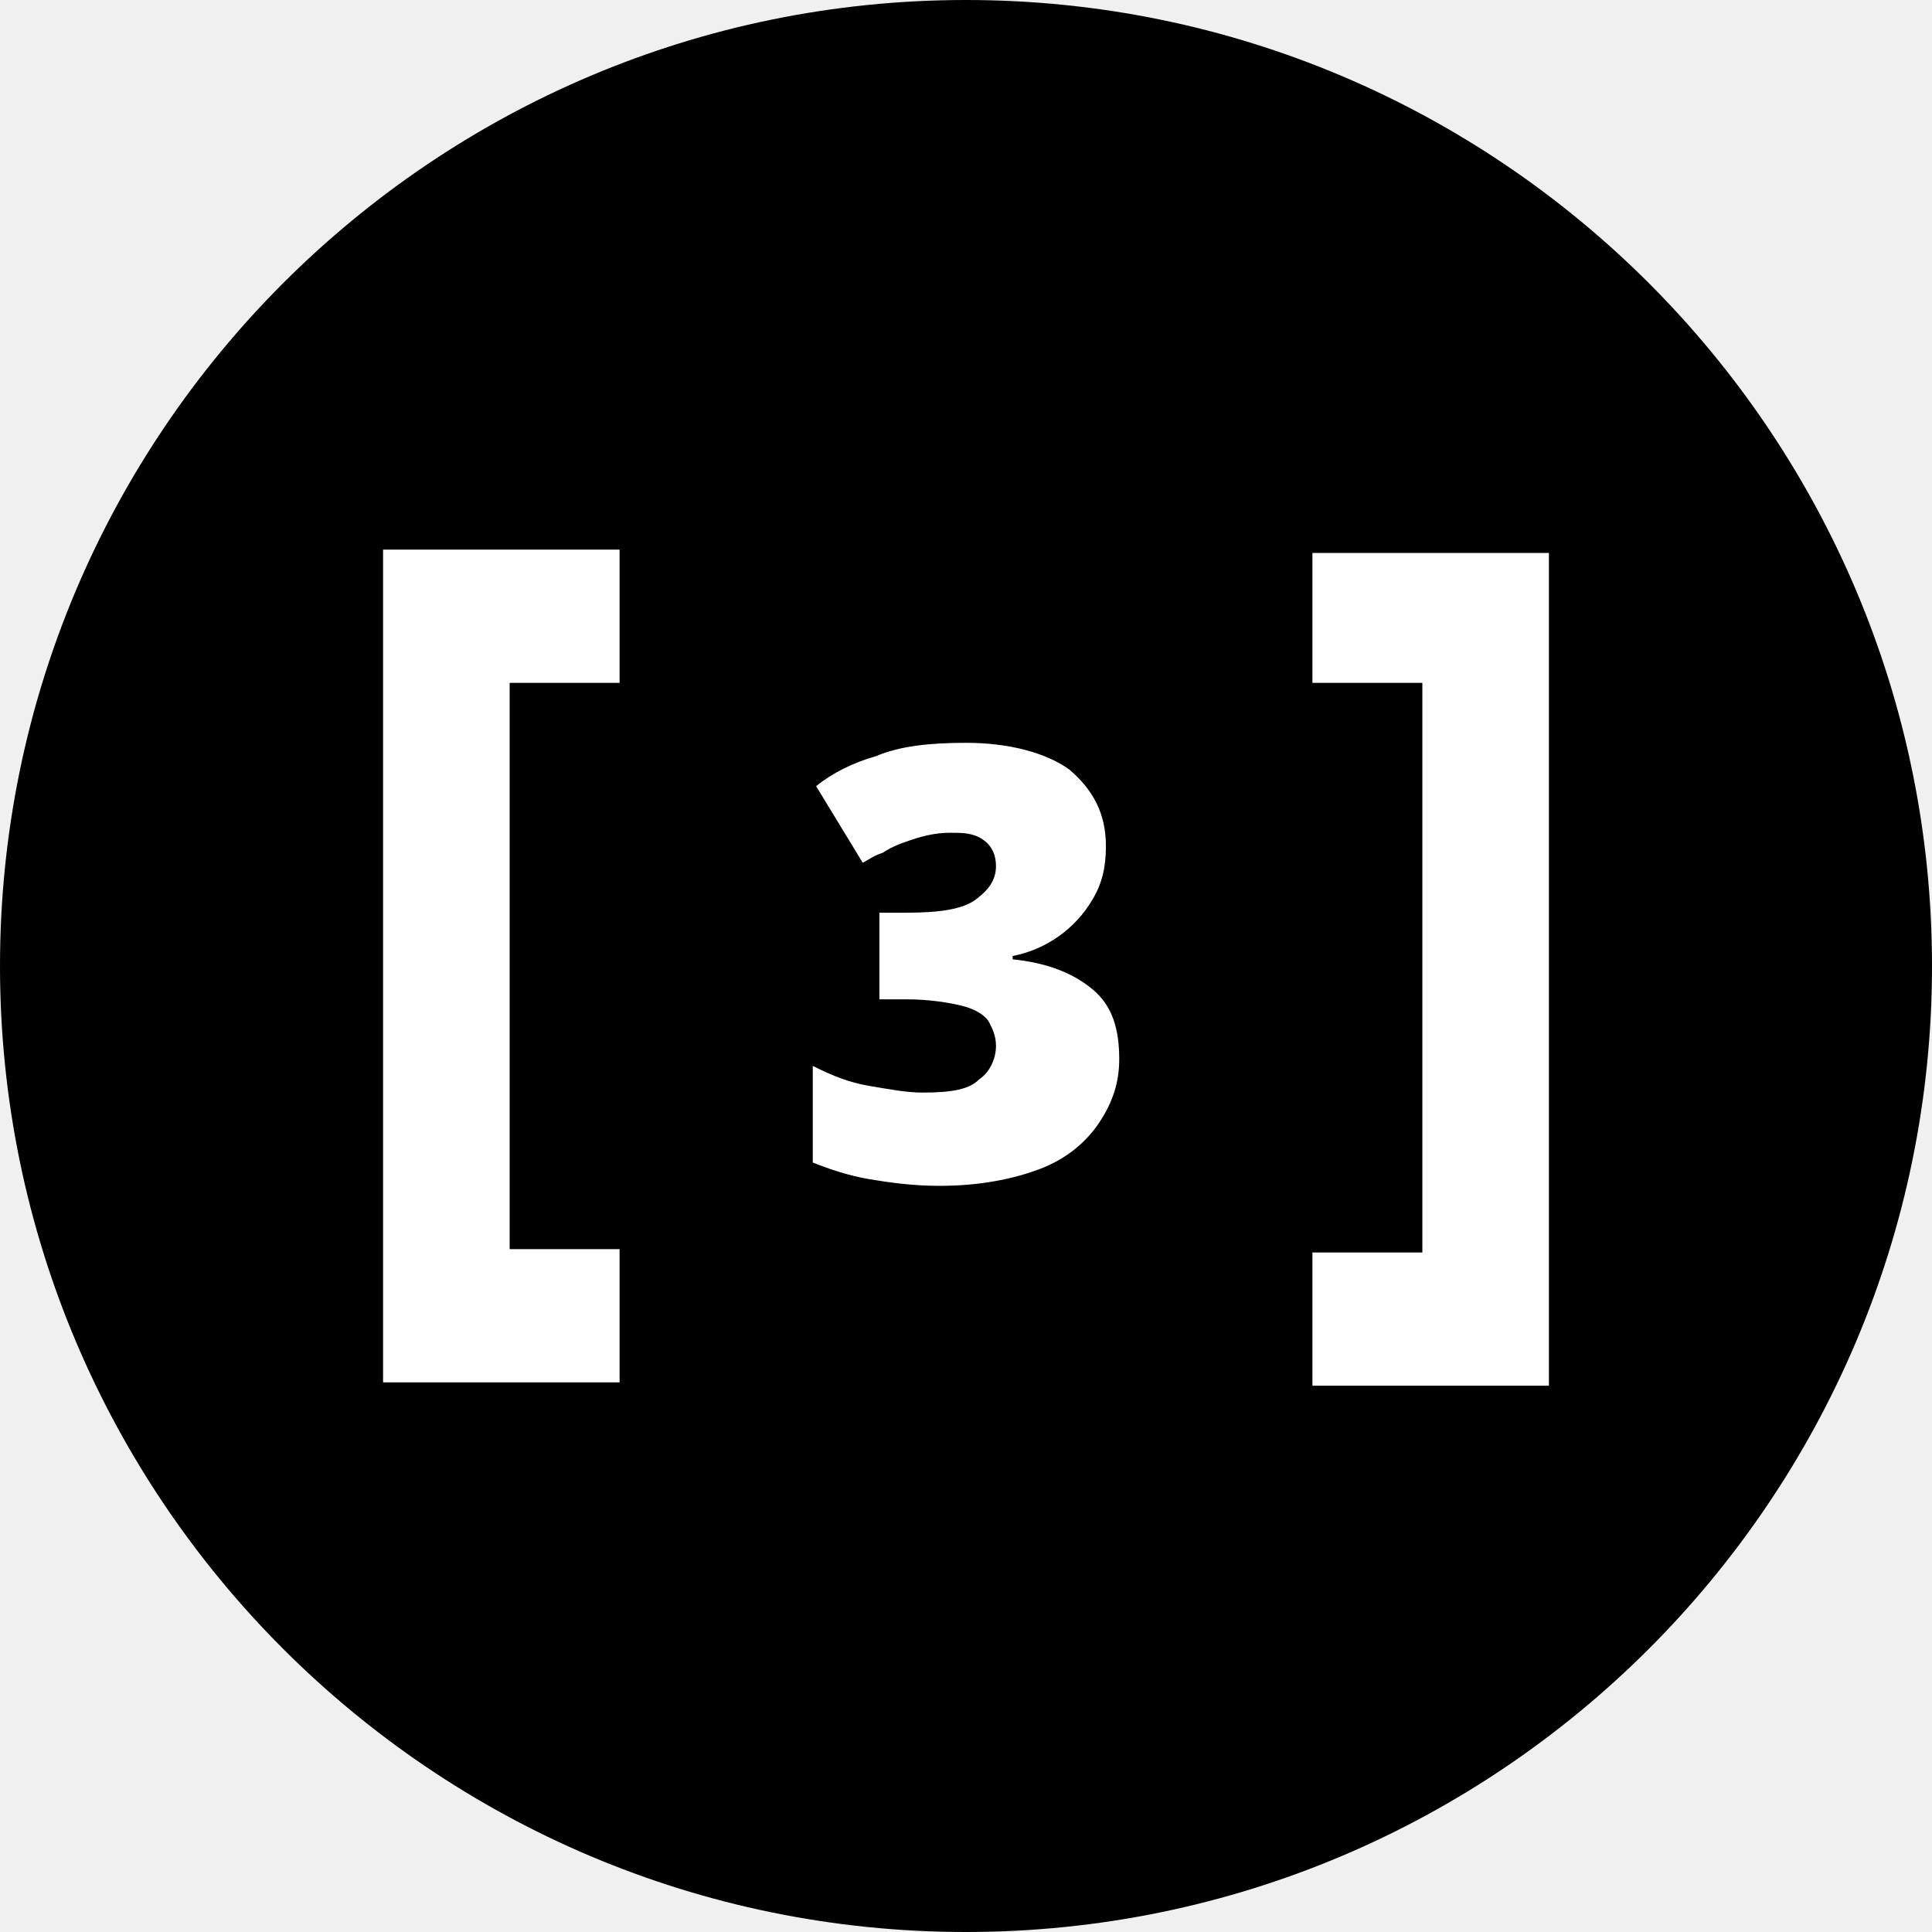
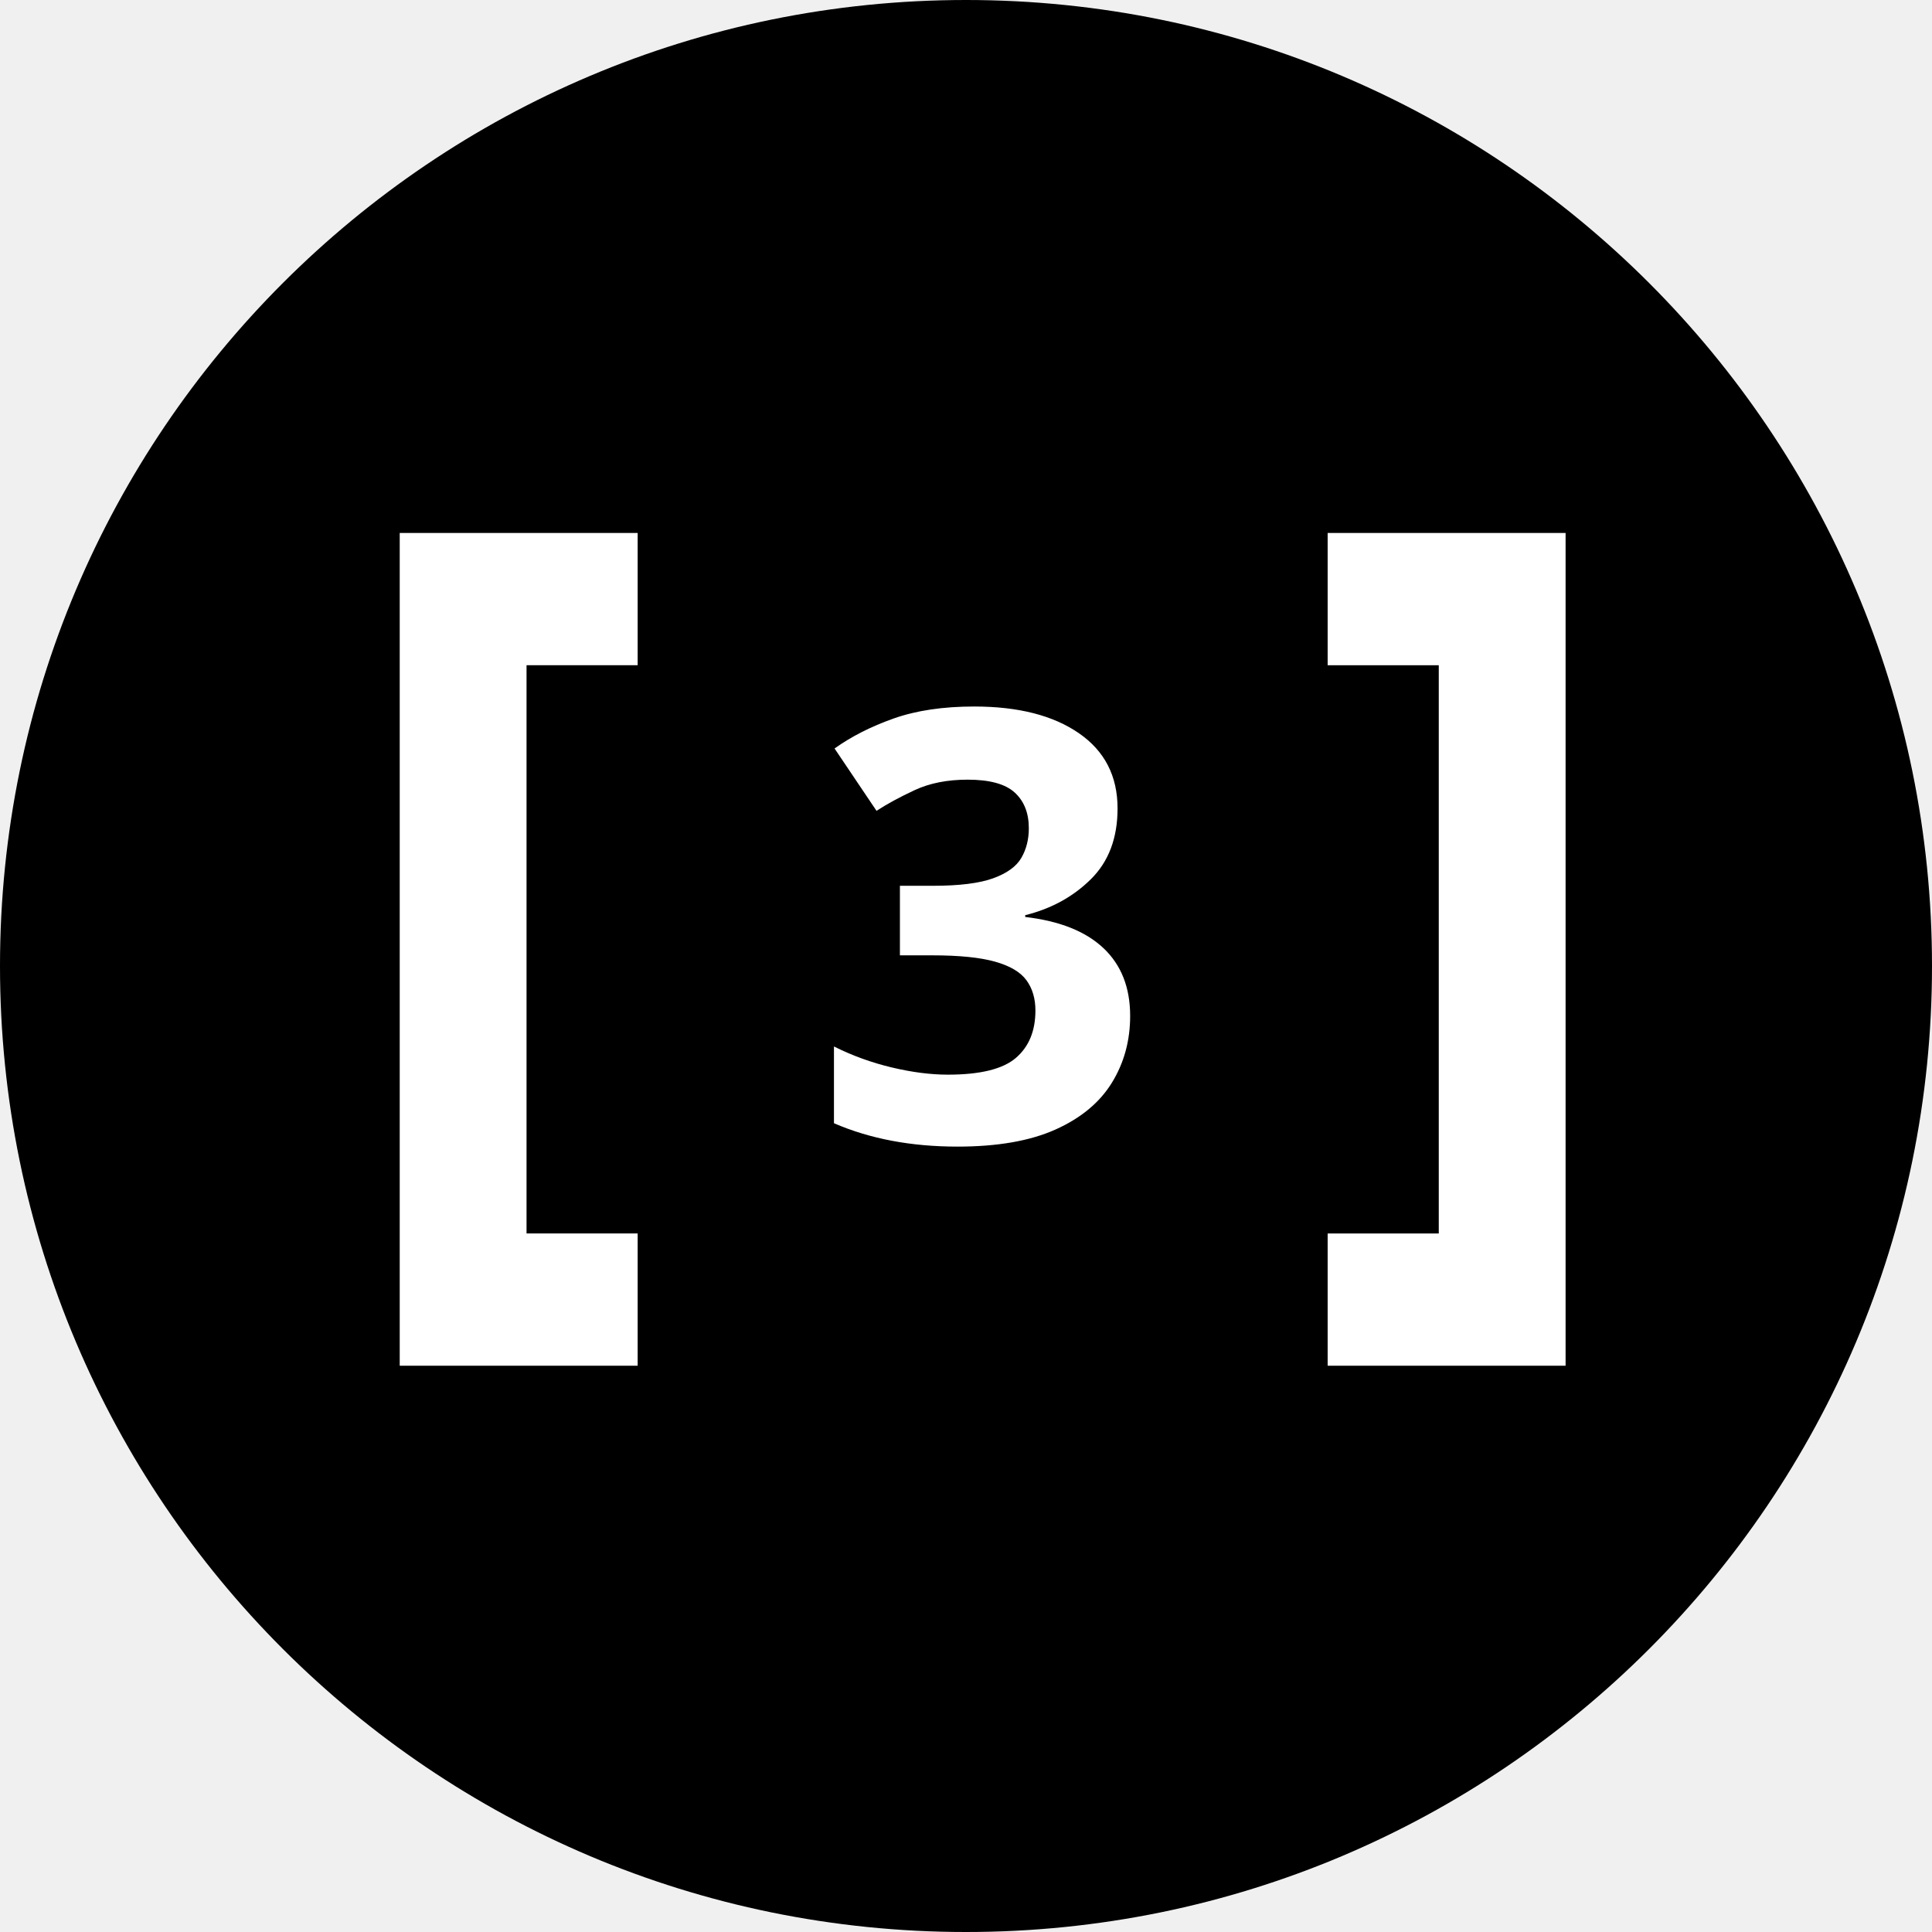
- <svg xmlns="http://www.w3.org/2000/svg" viewBox="0 0 58 58">
-   <path d="M29 58c16 0 29-13 29-29S45 0 29 0 0 13 0 29s13 29 29 29z" />
-   <path fill="#fff" d="M39.4 16.5v4h3.3v17.1h-3.3v4h7.1v-25h-7.1z" />
-   <path fill="#fff" d="M11.5 16.5v25h7.1v-4h-3.3v-17h3.3v-4h-7.1z" />
-   <path fill="#fff" d="M33.2 25.4c0 .6-.1 1.1-.4 1.6a3.57 3.57 0 01-2.4 1.7v.1c1 .1 1.8.4 2.4.9.6.5.8 1.2.8 2.1 0 .7-.2 1.3-.6 1.9-.4.6-1 1.1-1.8 1.4s-1.8.5-3 .5c-.8 0-1.5-.1-2.1-.2-.6-.1-1.2-.3-1.7-.5V32c.6.3 1.1.5 1.7.6.6.1 1.1.2 1.6.2.9 0 1.4-.1 1.7-.4.3-.2.5-.6.5-1 0-.3-.1-.5-.2-.7-.1-.2-.4-.4-.8-.5s-1-.2-1.7-.2h-.8v-2.6h.8c1 0 1.7-.1 2.1-.4s.6-.6.6-1c0-.3-.1-.6-.4-.8-.3-.2-.6-.2-1-.2s-.8.1-1.1.2-.6.2-.9.4c-.3.1-.4.2-.6.3l-1.4-2.3c.5-.4 1.1-.7 1.8-.9.7-.3 1.6-.4 2.7-.4 1.3 0 2.4.3 3.1.8.7.6 1.1 1.3 1.1 2.3z" />
+ <svg xmlns="http://www.w3.org/2000/svg" xmlns:xlink="http://www.w3.org/1999/xlink" width="58" height="58">
+   <defs>
+     <clipPath id="b">
+       <use xlink:href="#a" />
+     </clipPath>
+     <path id="a" d="M0 0h27v23H0V0Z" />
+   </defs>
+   <path fill="none" d="M58 0v58H0V0h58Z" />
+   <path fill-rule="evenodd" d="M29 58c16.016 0 29-12.984 29-29S45.016 0 29 0 0 12.984 0 29s12.984 29 29 29Z" />
+   <path fill="#FFF" fill-rule="evenodd" d="M39.857 16v3.971h3.336V37.03h-3.336V41H47V16h-7.143ZM12 16v25h7.143v-3.971h-3.336V19.97h3.336V16H12Z" />
+   <g clip-path="url(#b)" transform="translate(16 15)">
+     <path fill="#FFF" d="M17.55 9.27q0 1.332-.801 2.124t-1.971 1.08v.054q1.548.18 2.349.936.801.756.801 2.034 0 1.116-.549 2.007t-1.692 1.404q-1.143.513-2.943.513-2.088 0-3.708-.702v-2.304q.828.414 1.737.63.909.216 1.683.216 1.458 0 2.043-.504.585-.504.585-1.422 0-.54-.27-.909t-.945-.558q-.675-.189-1.881-.189h-.972v-2.088h.99q1.188 0 1.809-.225t.846-.612q.225-.387.225-.891 0-.684-.423-1.071-.423-.387-1.413-.387-.918 0-1.593.315-.675.315-1.143.621L9.054 7.47q.756-.54 1.773-.9t2.421-.36q1.98 0 3.141.801T17.55 9.27Z" />
+   </g>
</svg>
